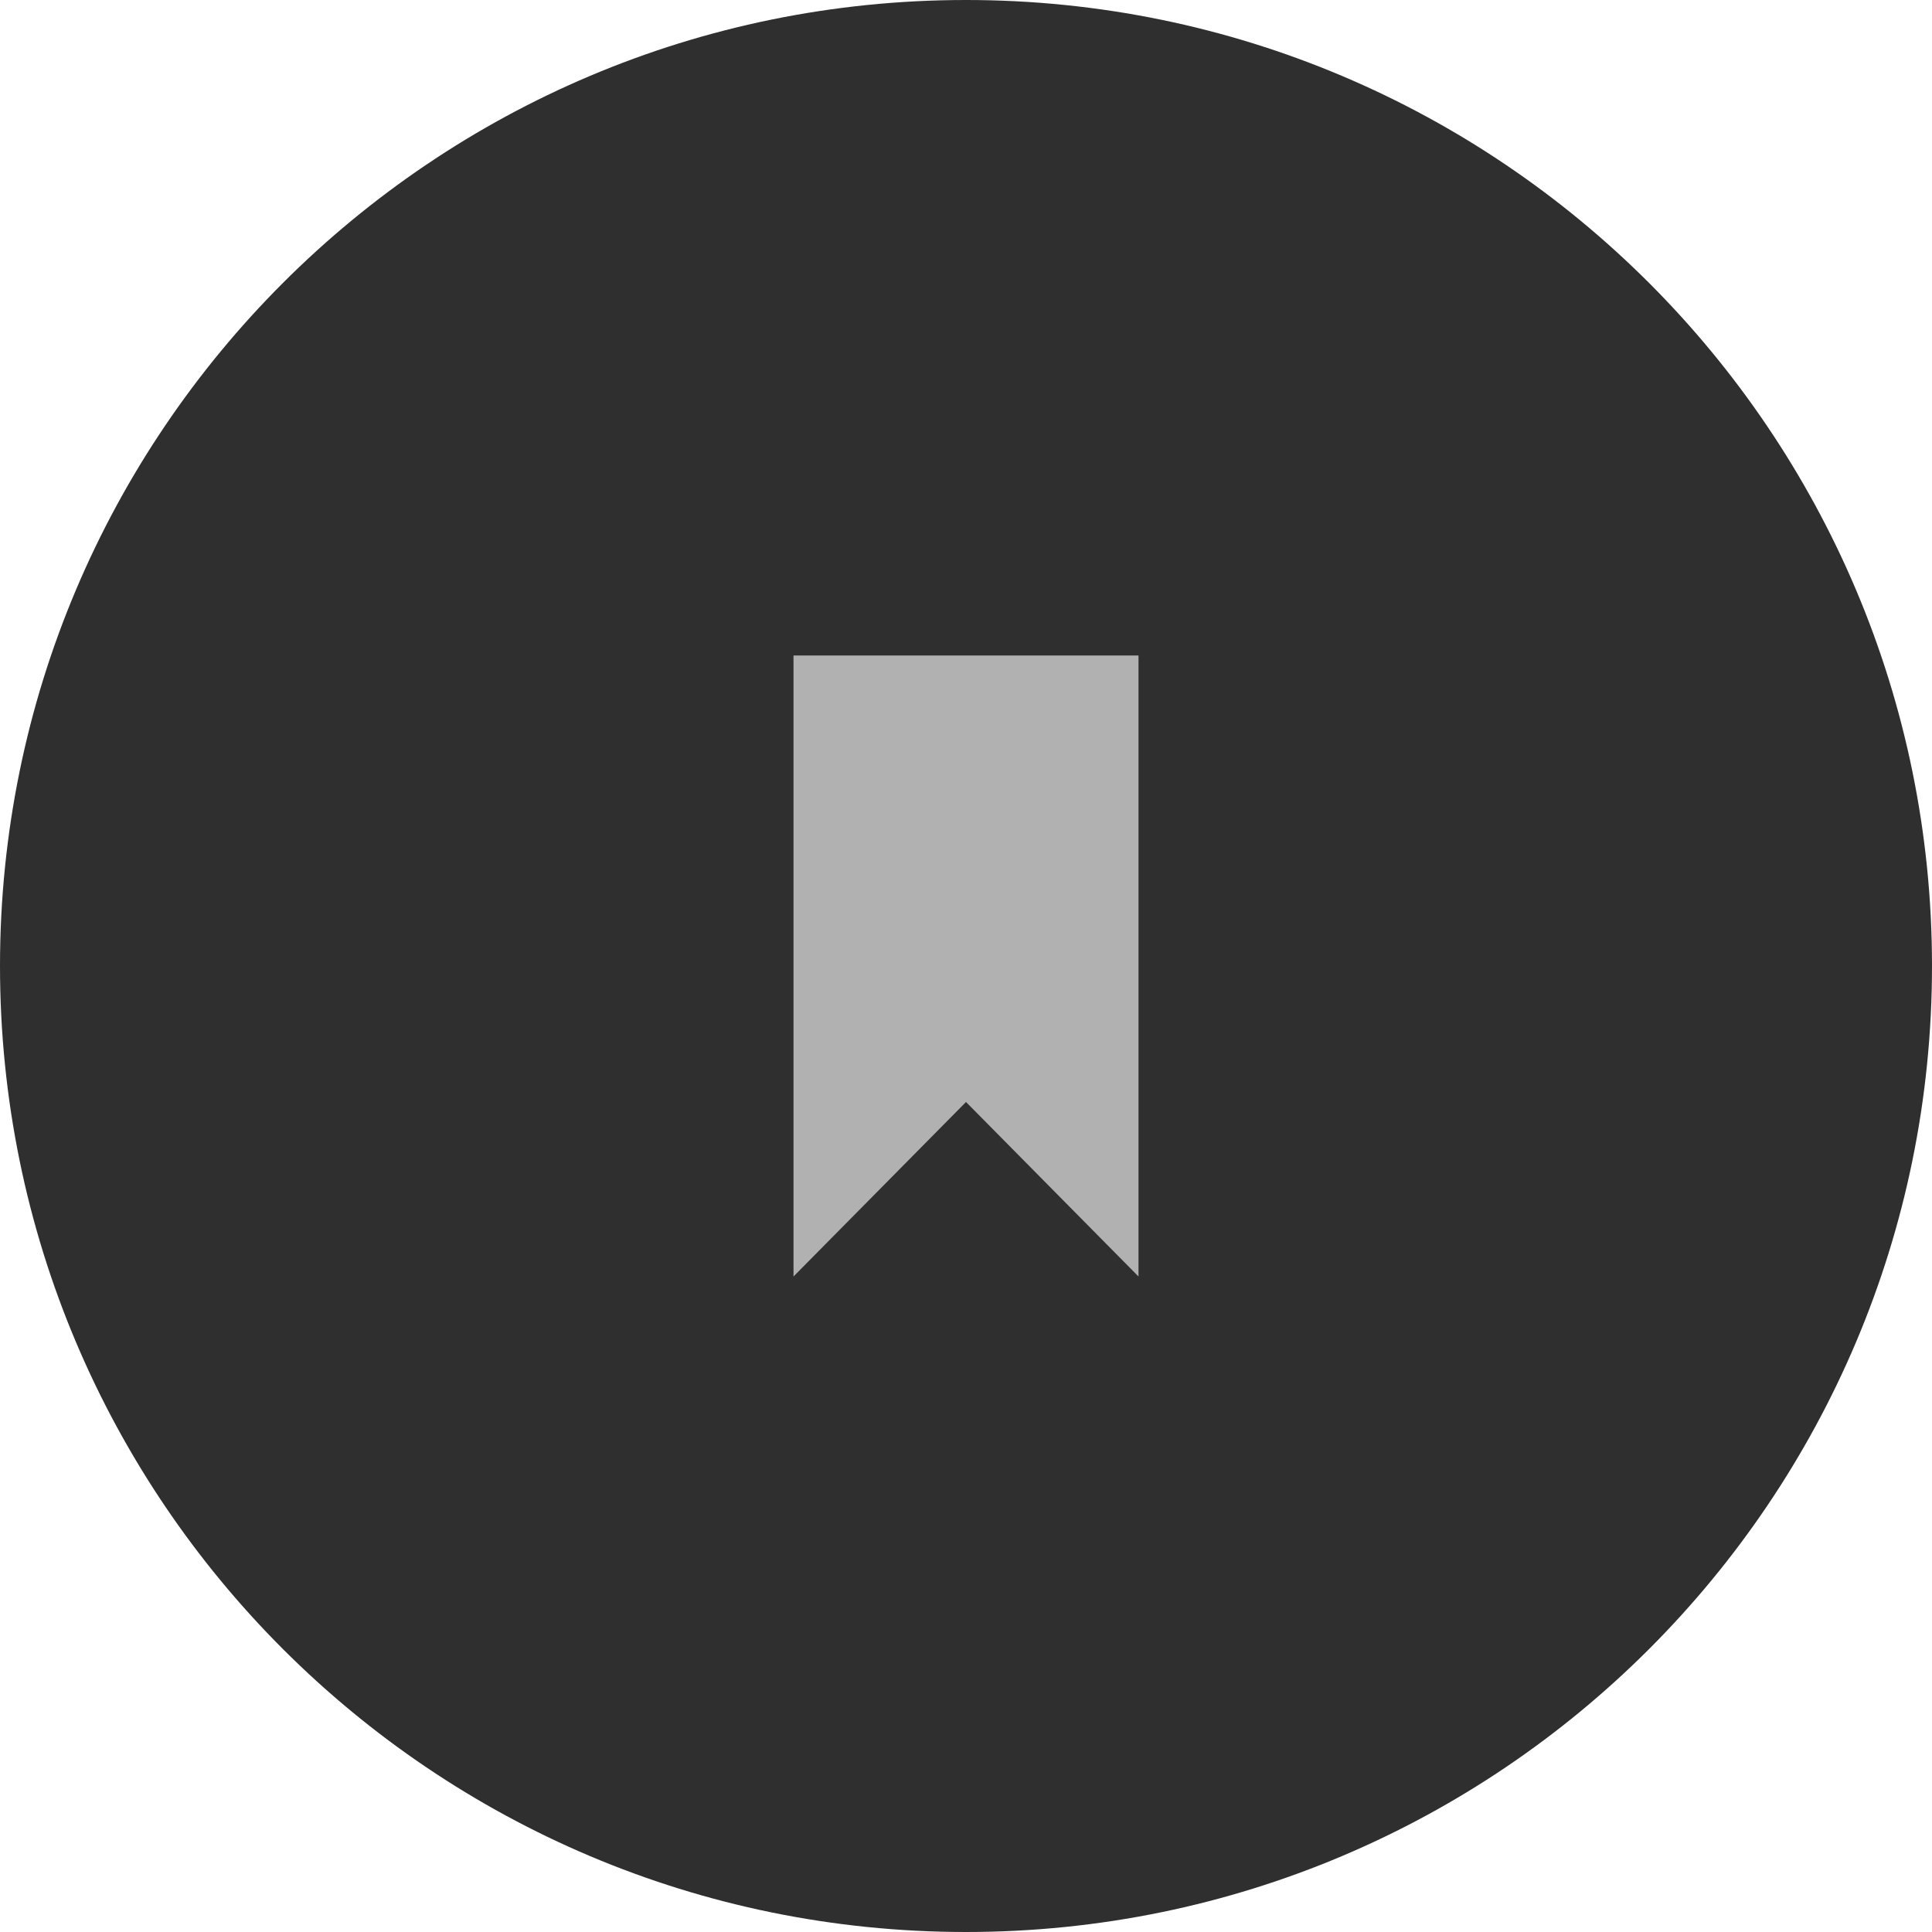
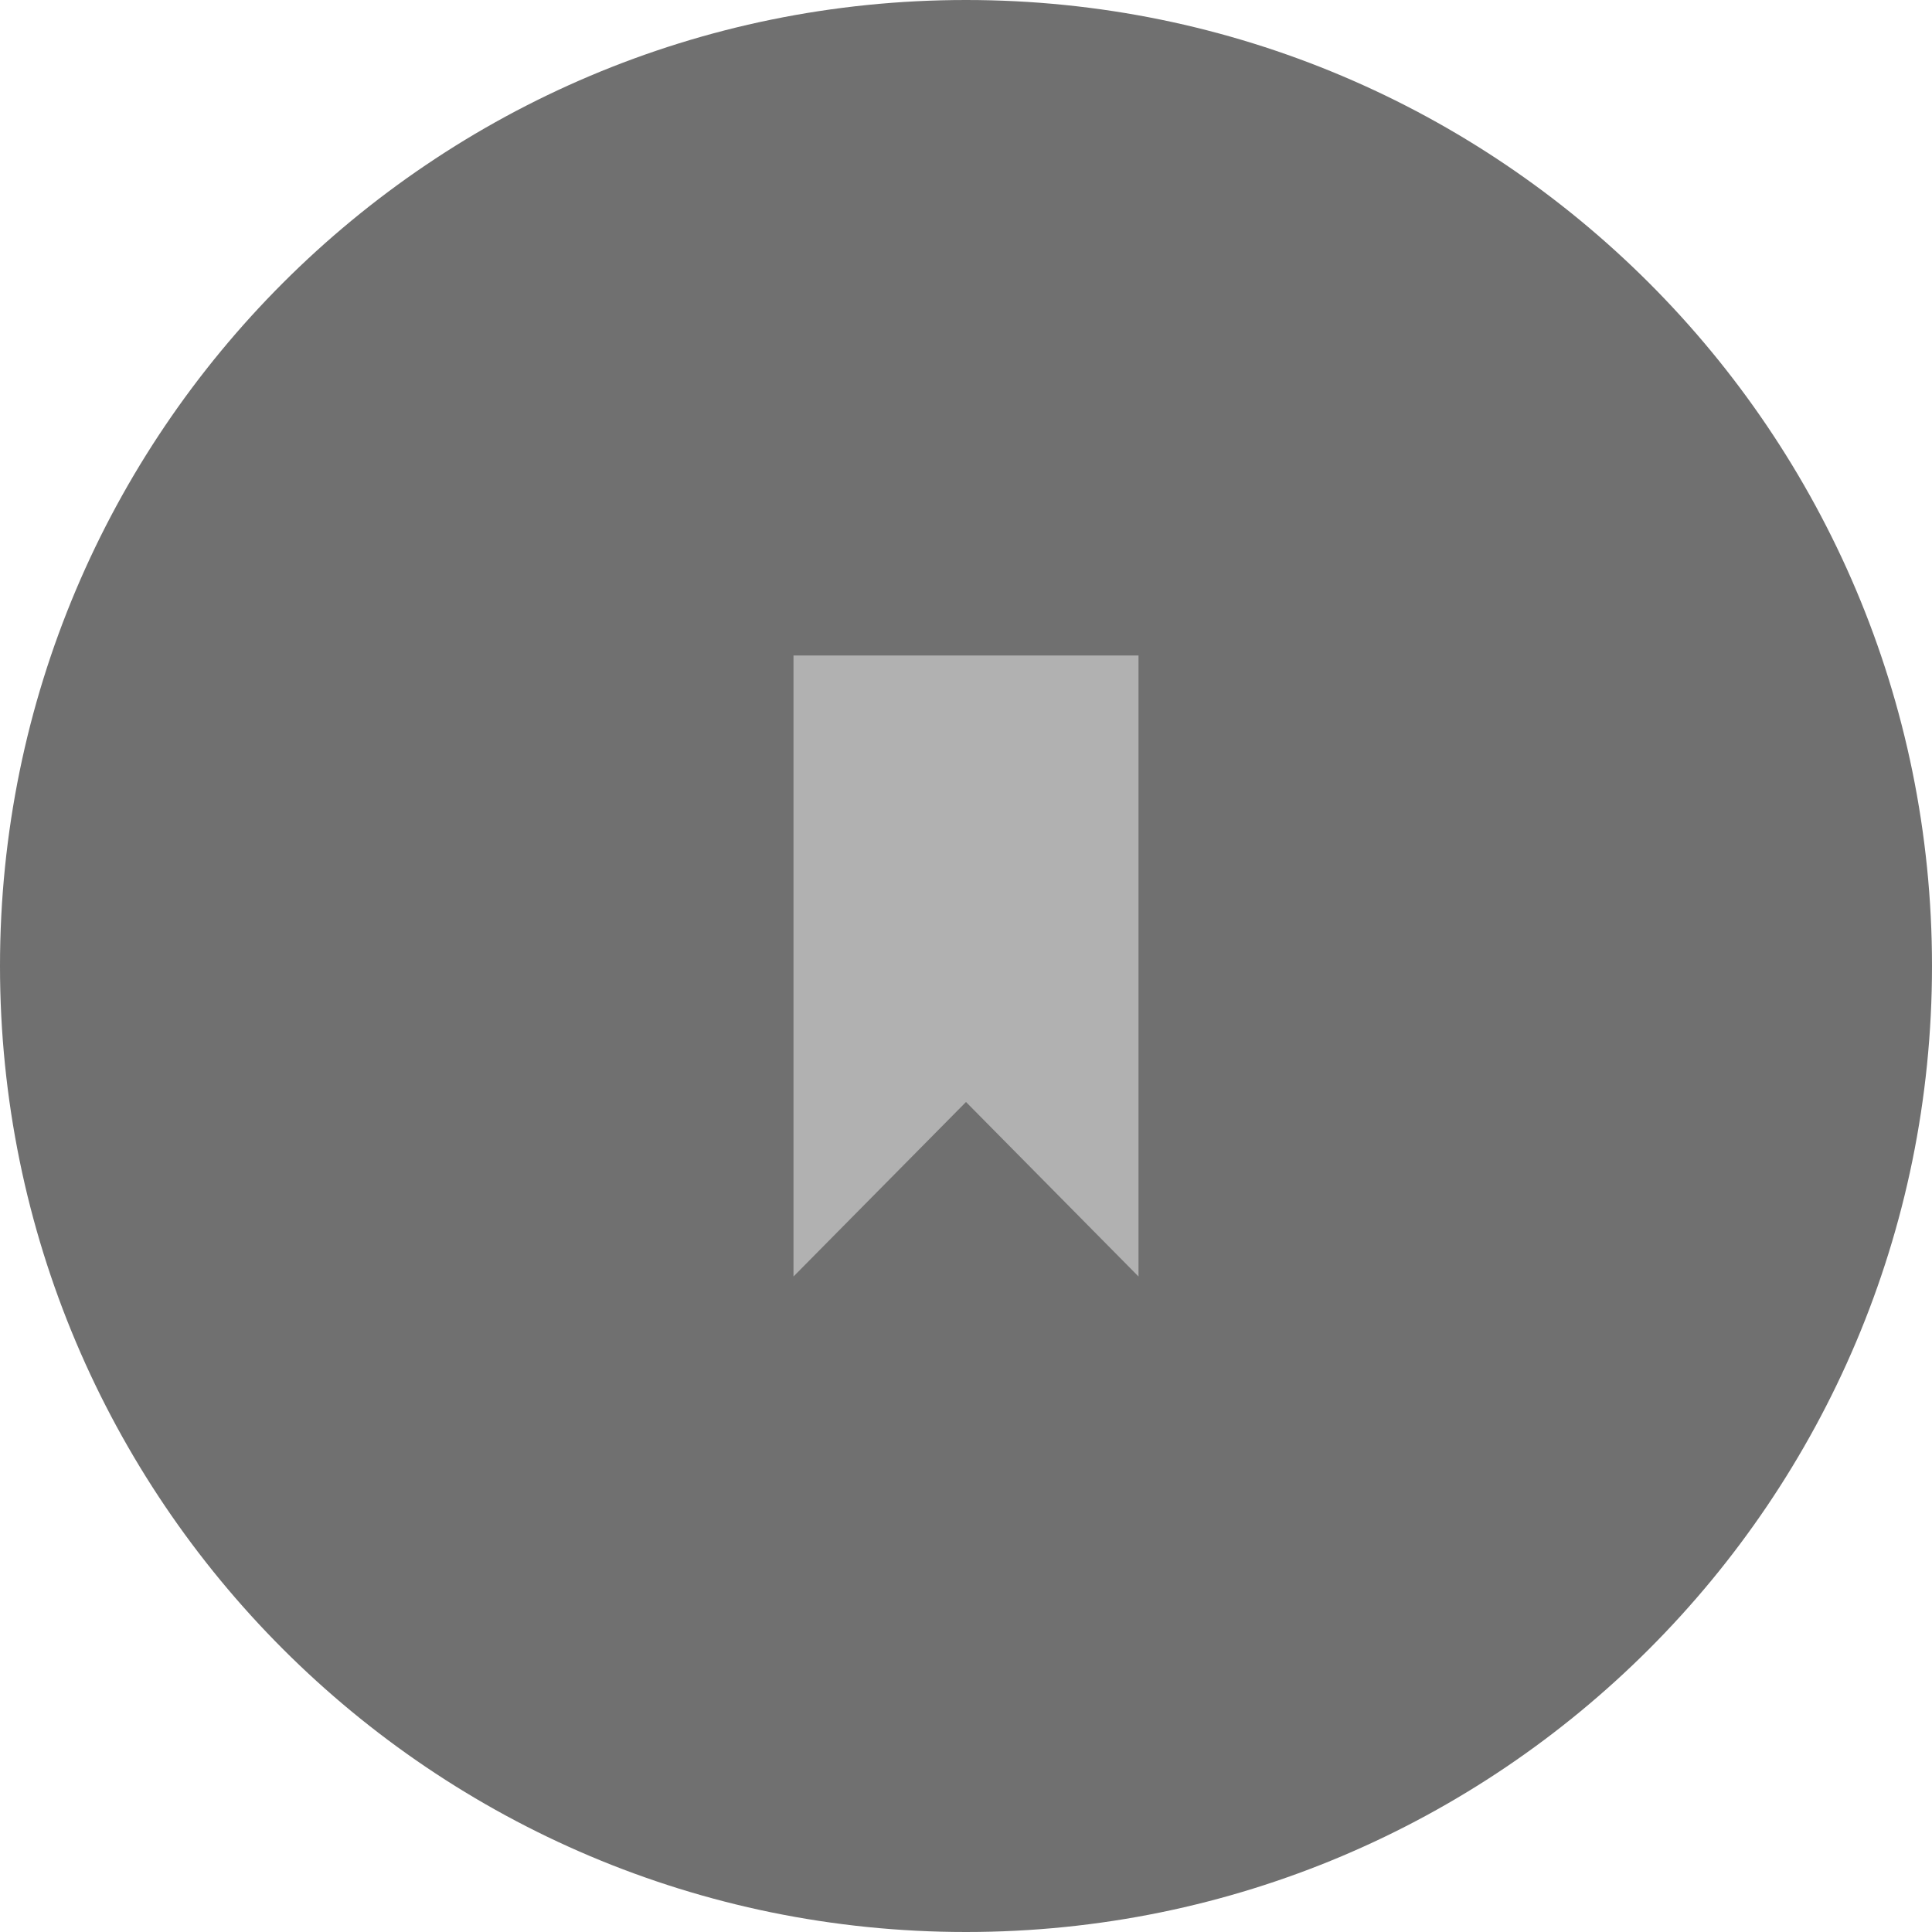
<svg xmlns="http://www.w3.org/2000/svg" width="56" height="56">
  <g fill="none" fill-rule="evenodd">
-     <circle fill="#2F2F2F" cx="28" cy="28" r="28" />
+     <circle fill="#707070" cx="28" cy="28" r="28" />
    <path fill="#B1B1B1" d="M23 19v18l5-5.058L33 37V19z" />
  </g>
</svg>
